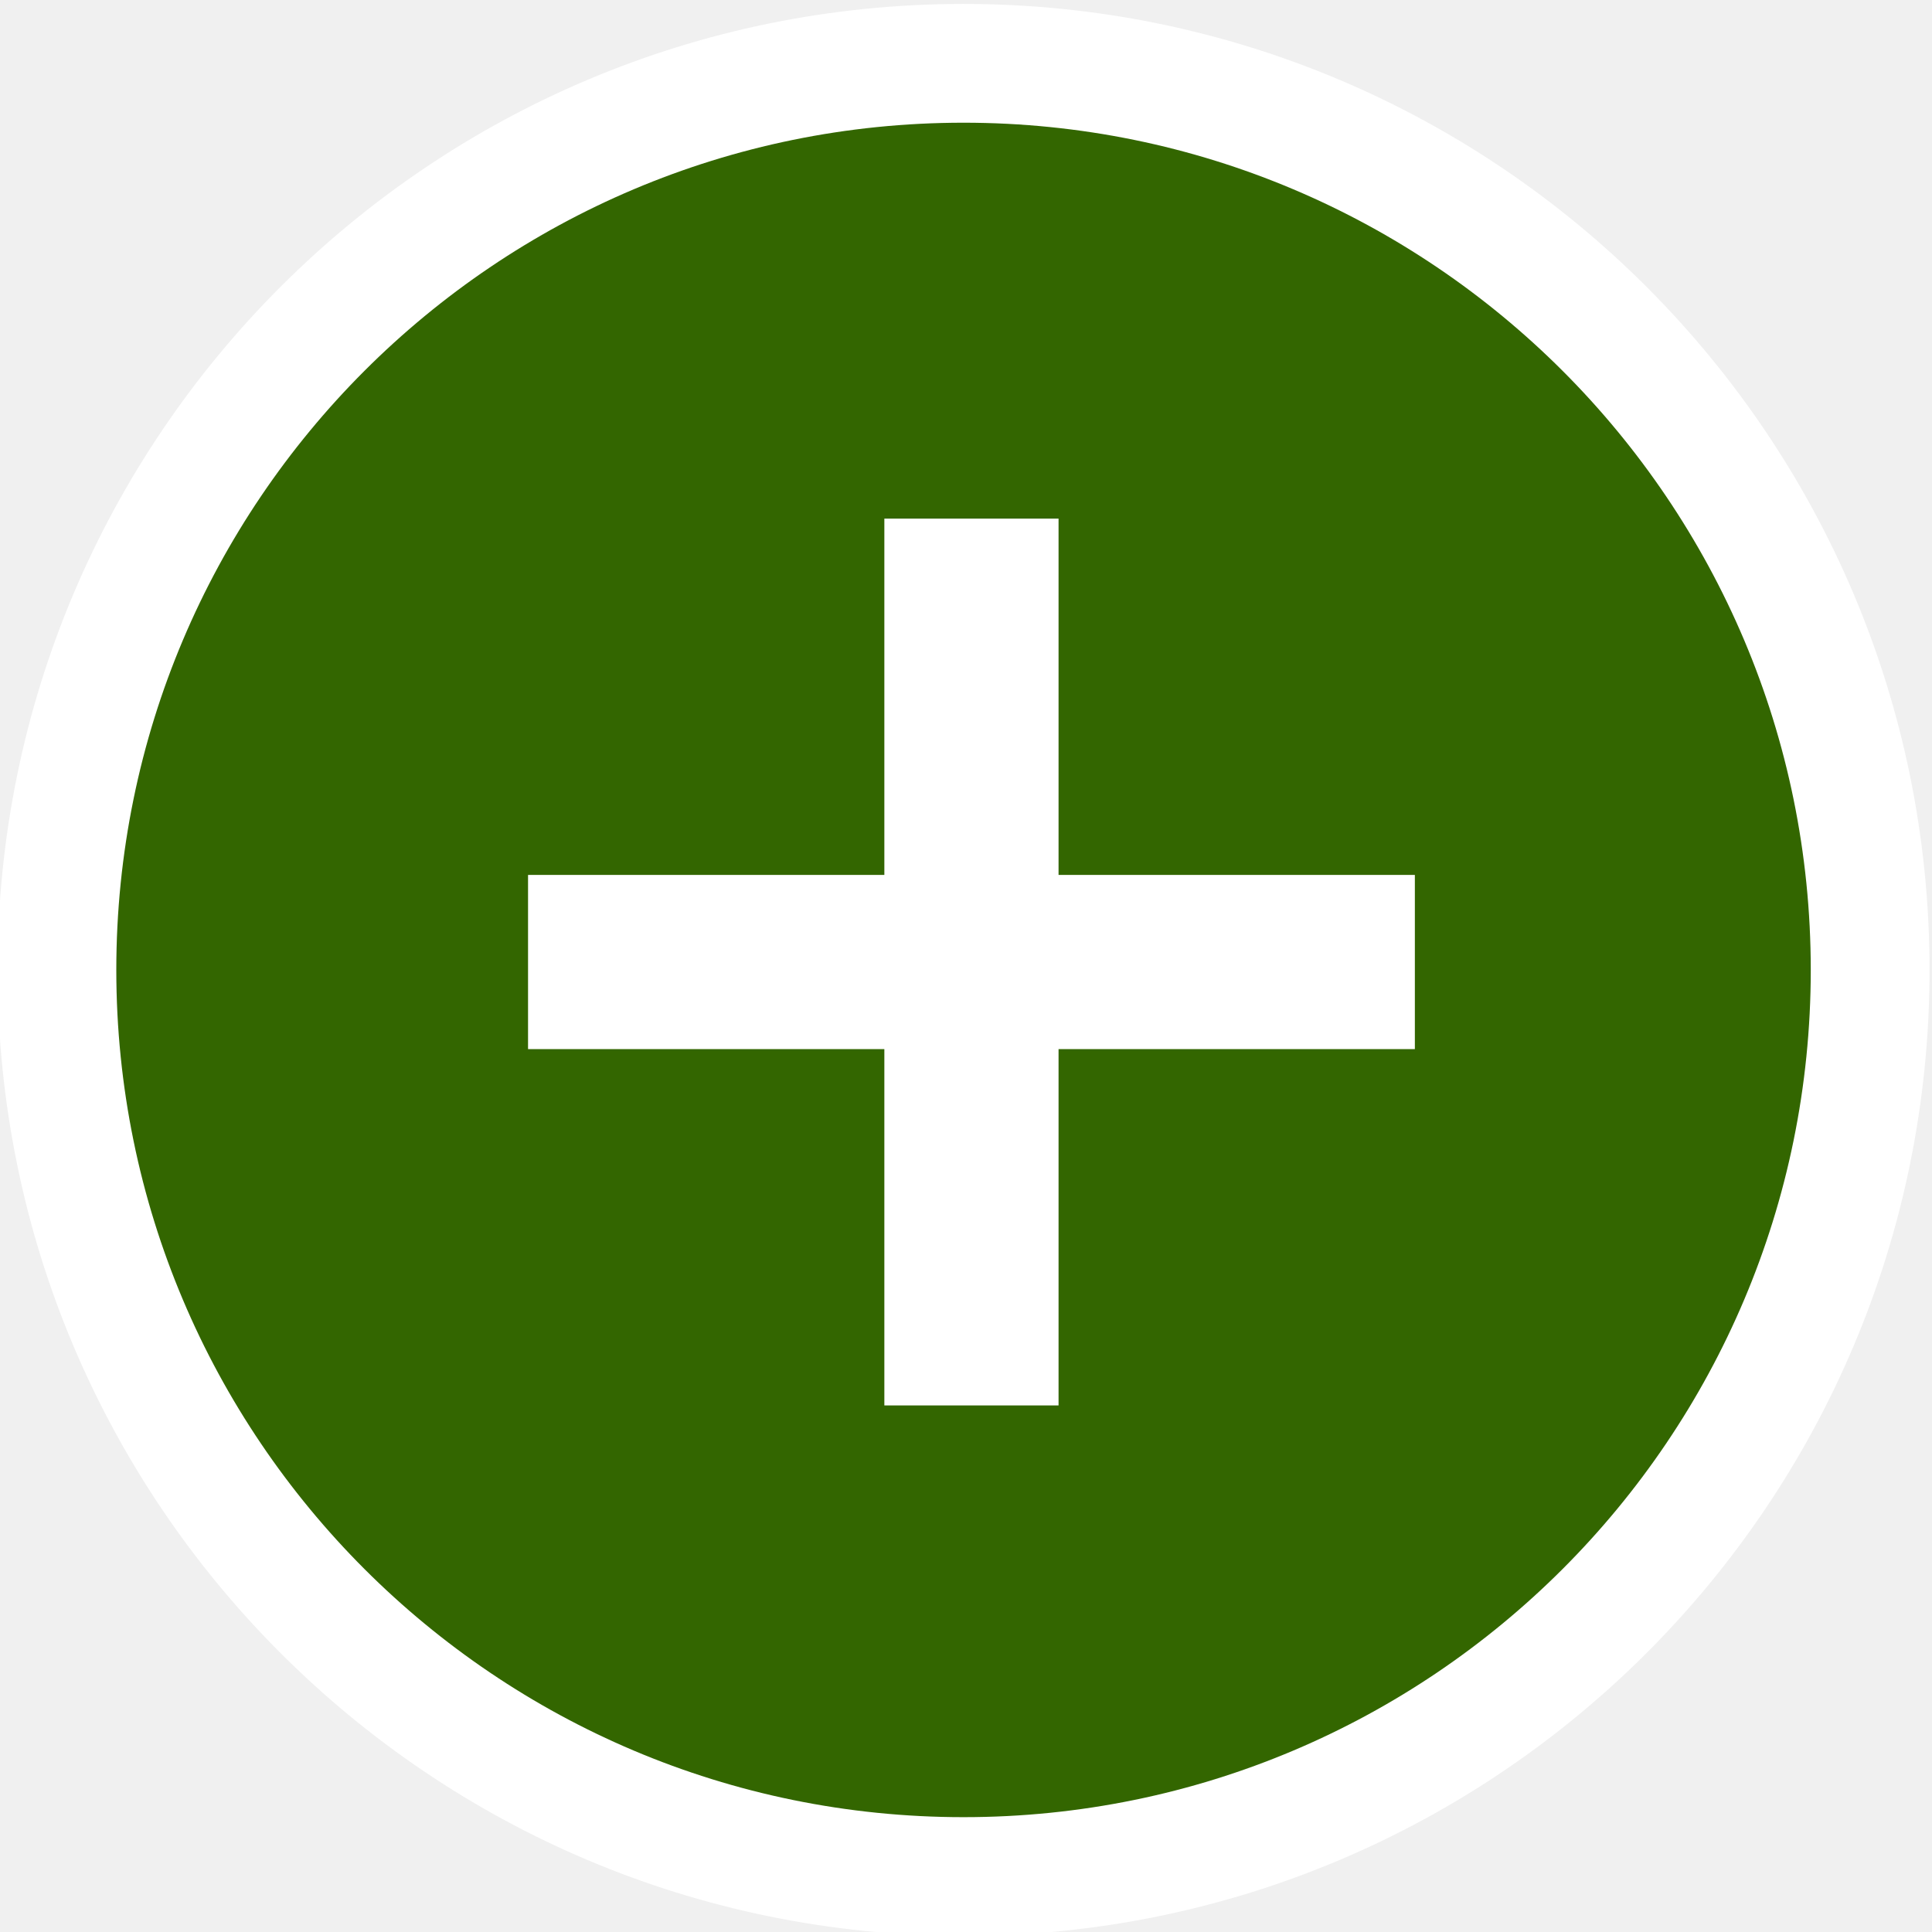
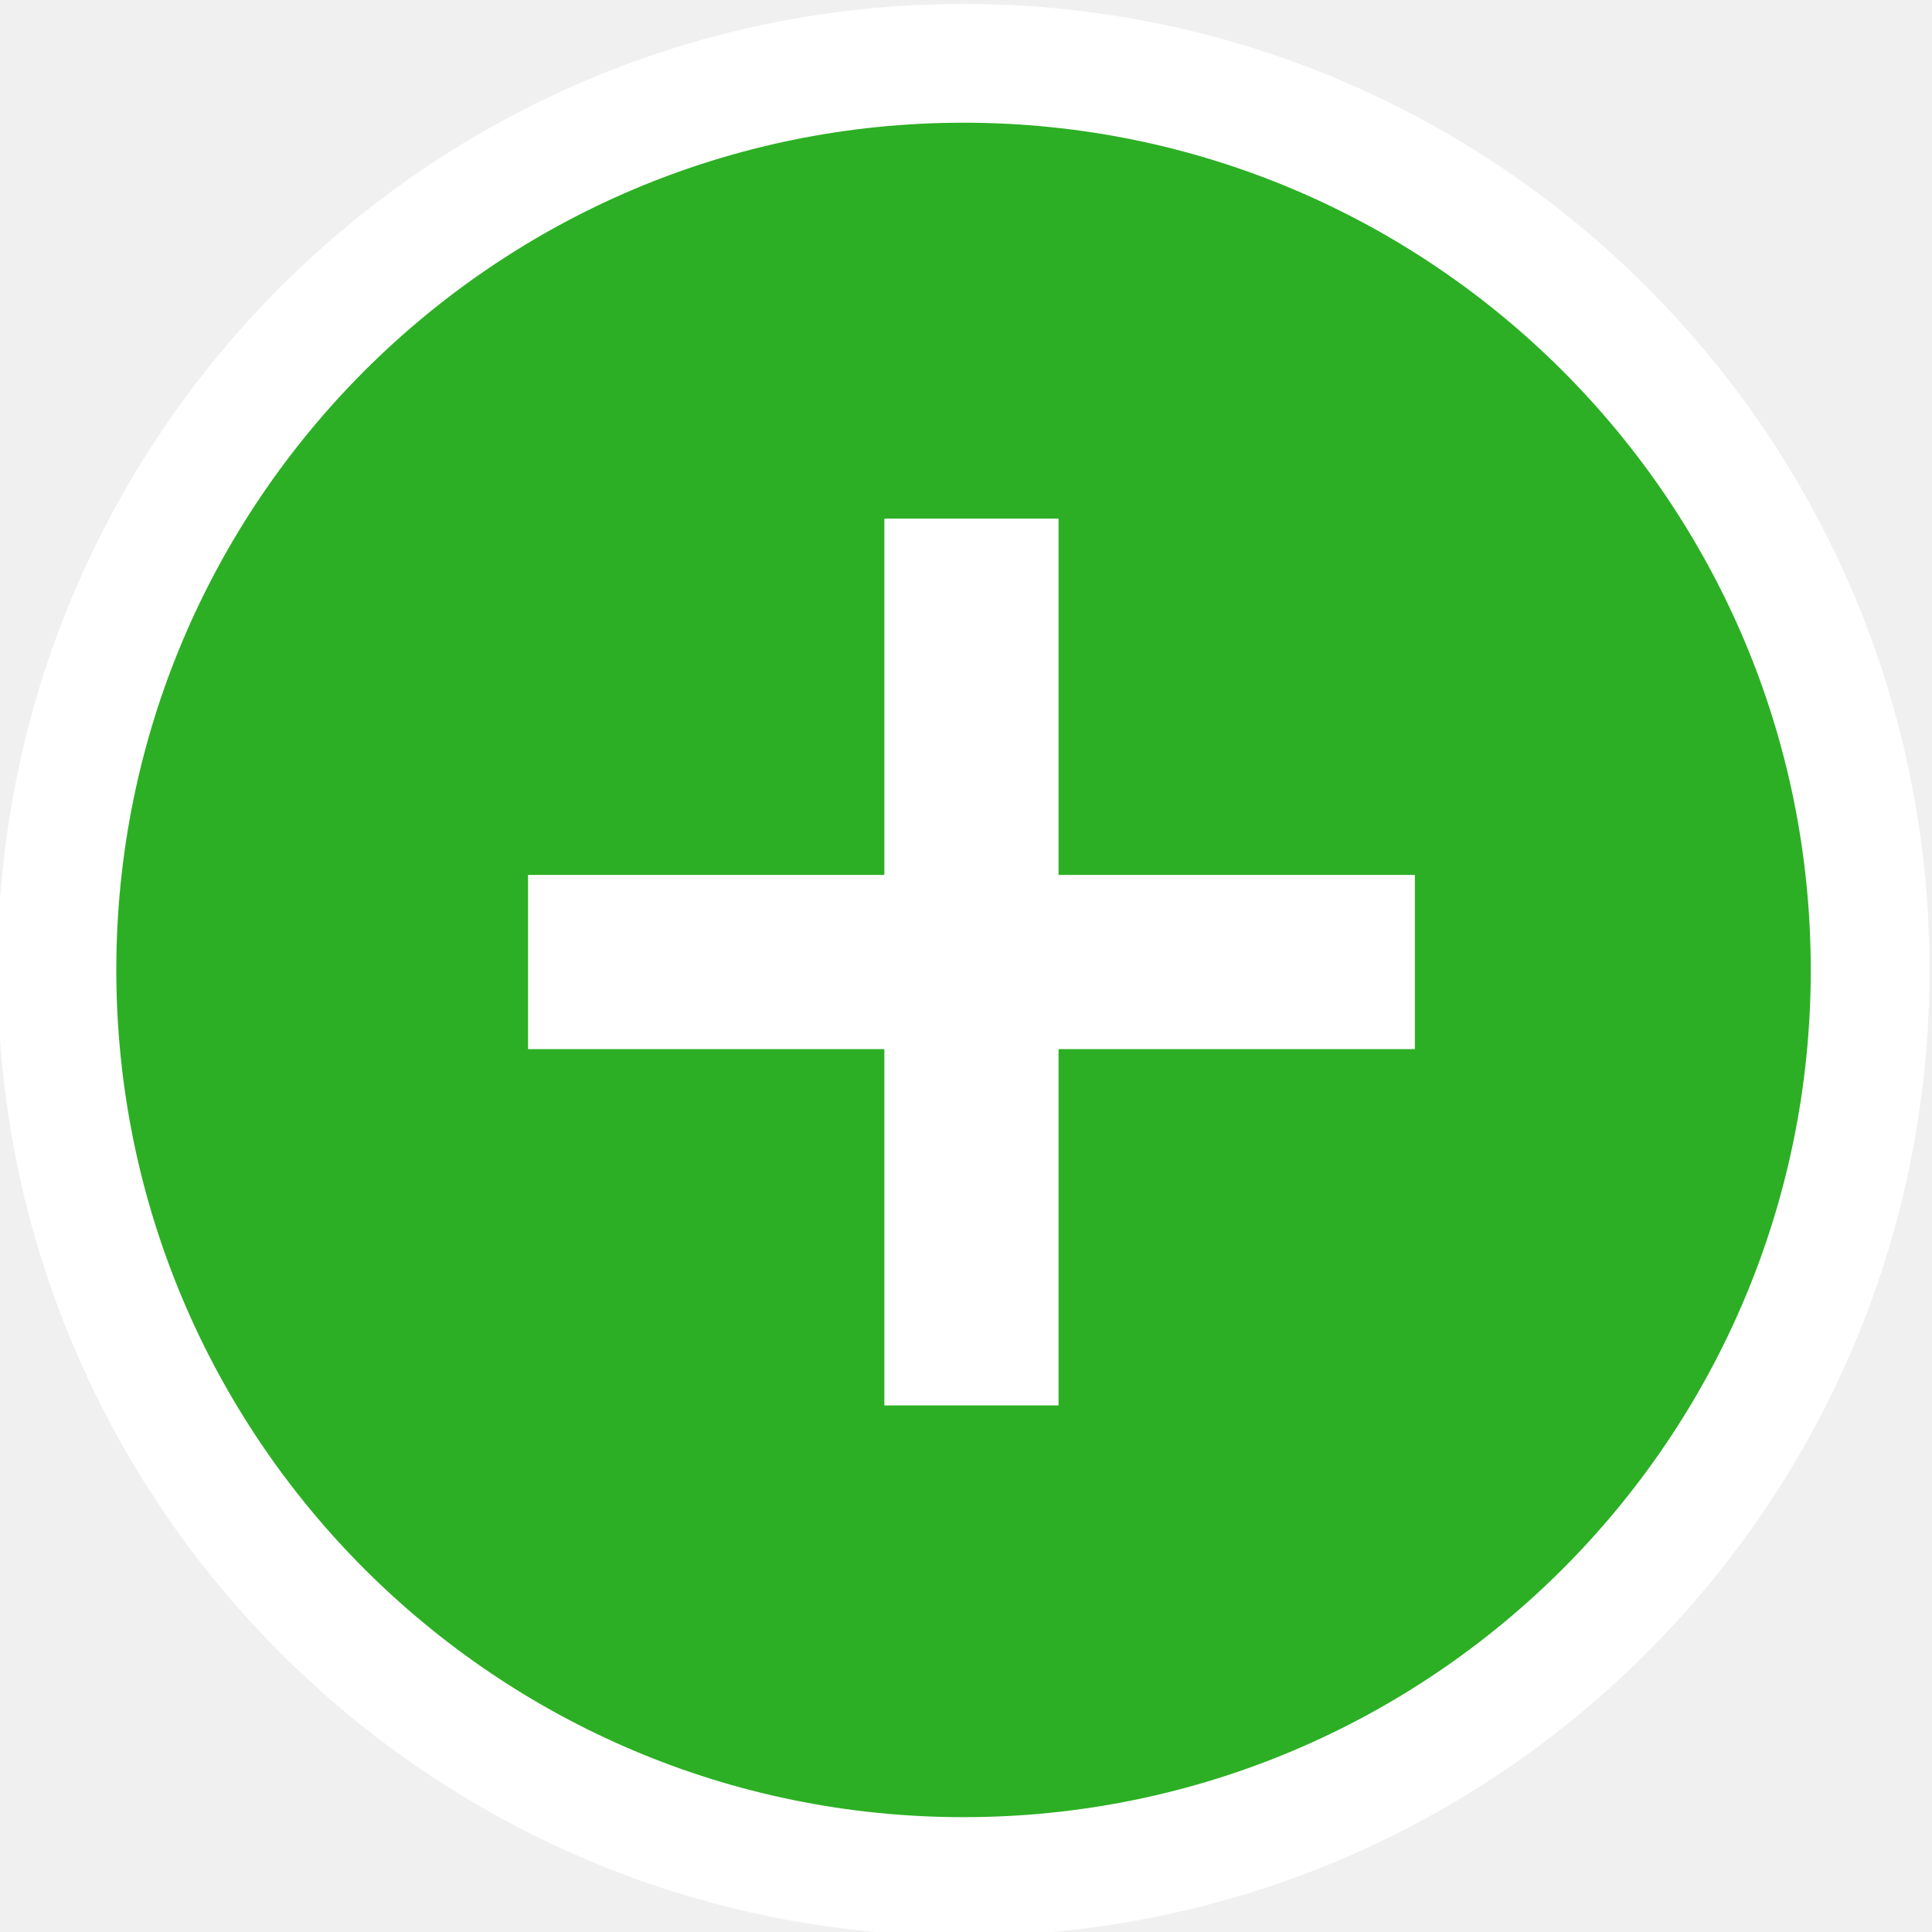
<svg xmlns="http://www.w3.org/2000/svg" version="1.1" id="svg8" x="0px" y="0px" viewBox="0 0 24.4 24.4" style="enable-background:new 0 0 24.4 24.4;" xml:space="preserve">
  <style type="text/css">
	.st0{fill:#FFFFFF;}
- 	.st1{fill:#336600;}
+ 	.st1{fill:#2CAF24;}
</style>
  <g id="layer1" transform="translate(-76.63114,-156.7503)">
    <circle id="path26" class="st0" cx="88.8" cy="169" r="12.2" />
    <circle id="path26-1" class="st1" cx="88.8" cy="169" r="10.7" />
-     <path id="path890" class="st0" d="M90,167.8v-4.5h-2.2v4.5h-4.5v2.2h4.5v4.5H90v-4.5h4.5v-2.2H90   z" />
+     <path id="path890" class="st0" d="M90,167.8v-4.5h-2.2v4.5h-4.5v2.2h4.5v4.5H90V170h4.5v-2.2H90z   " />
  </g>
</svg>
